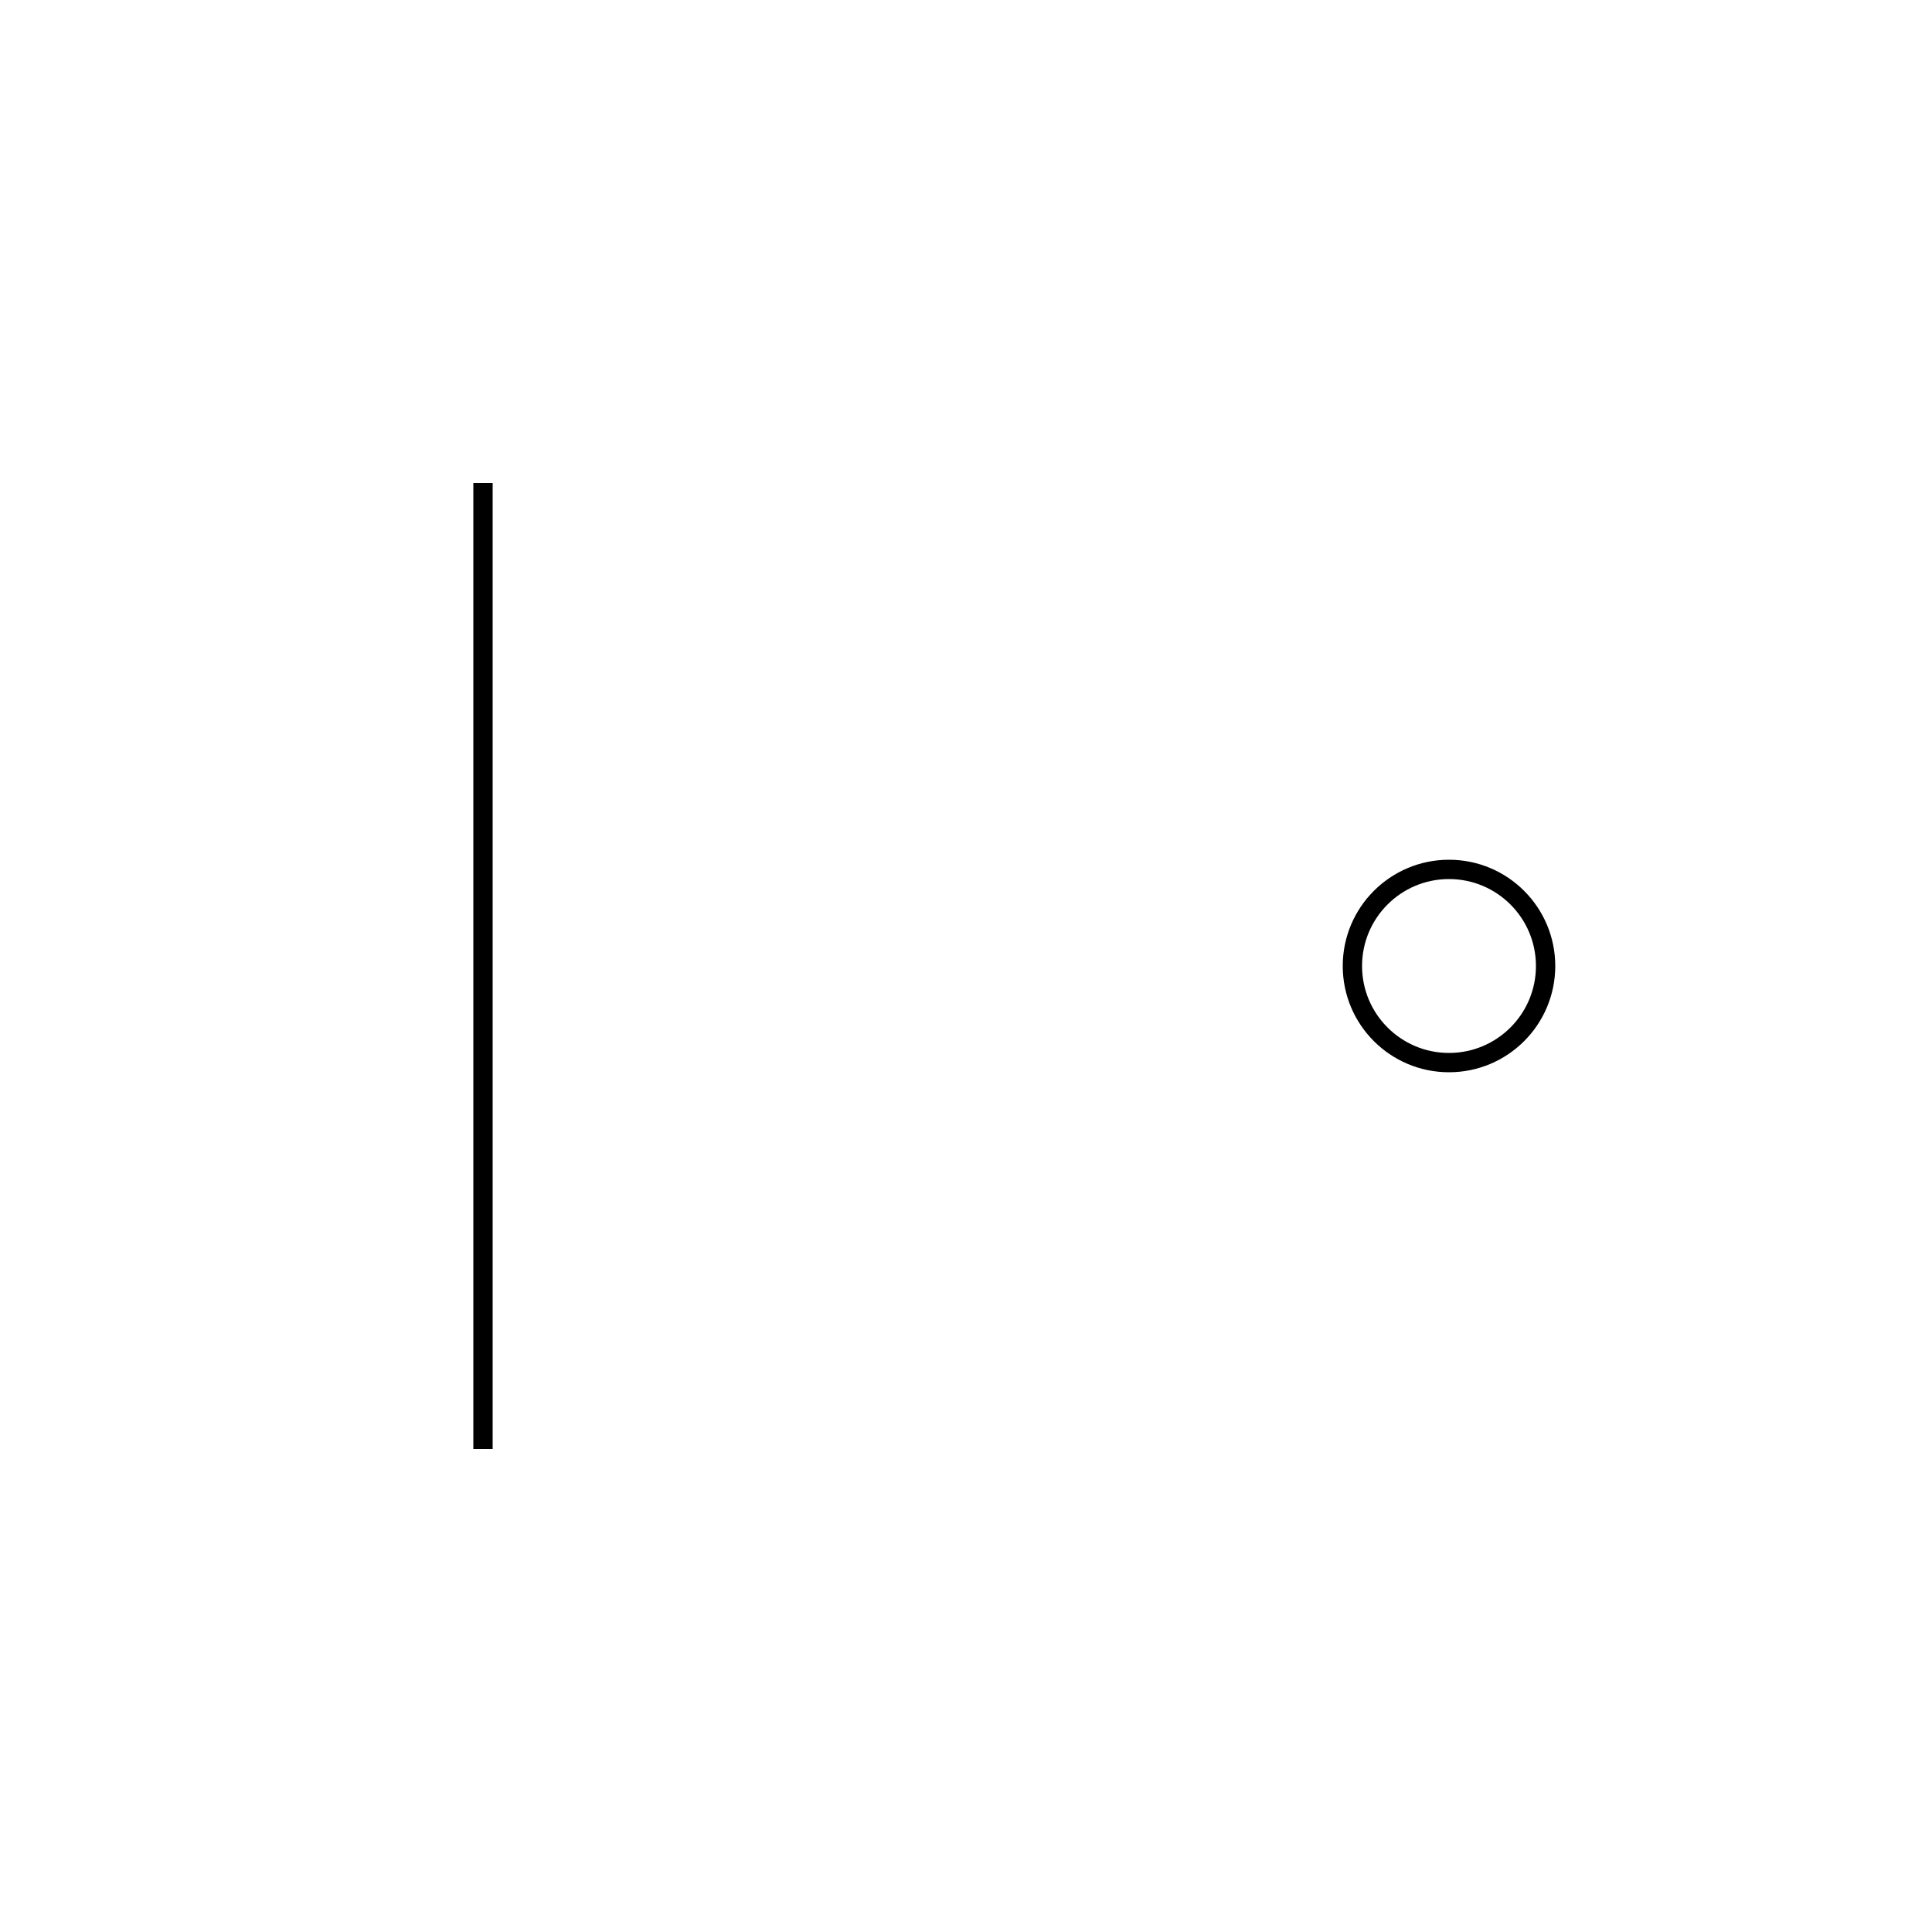
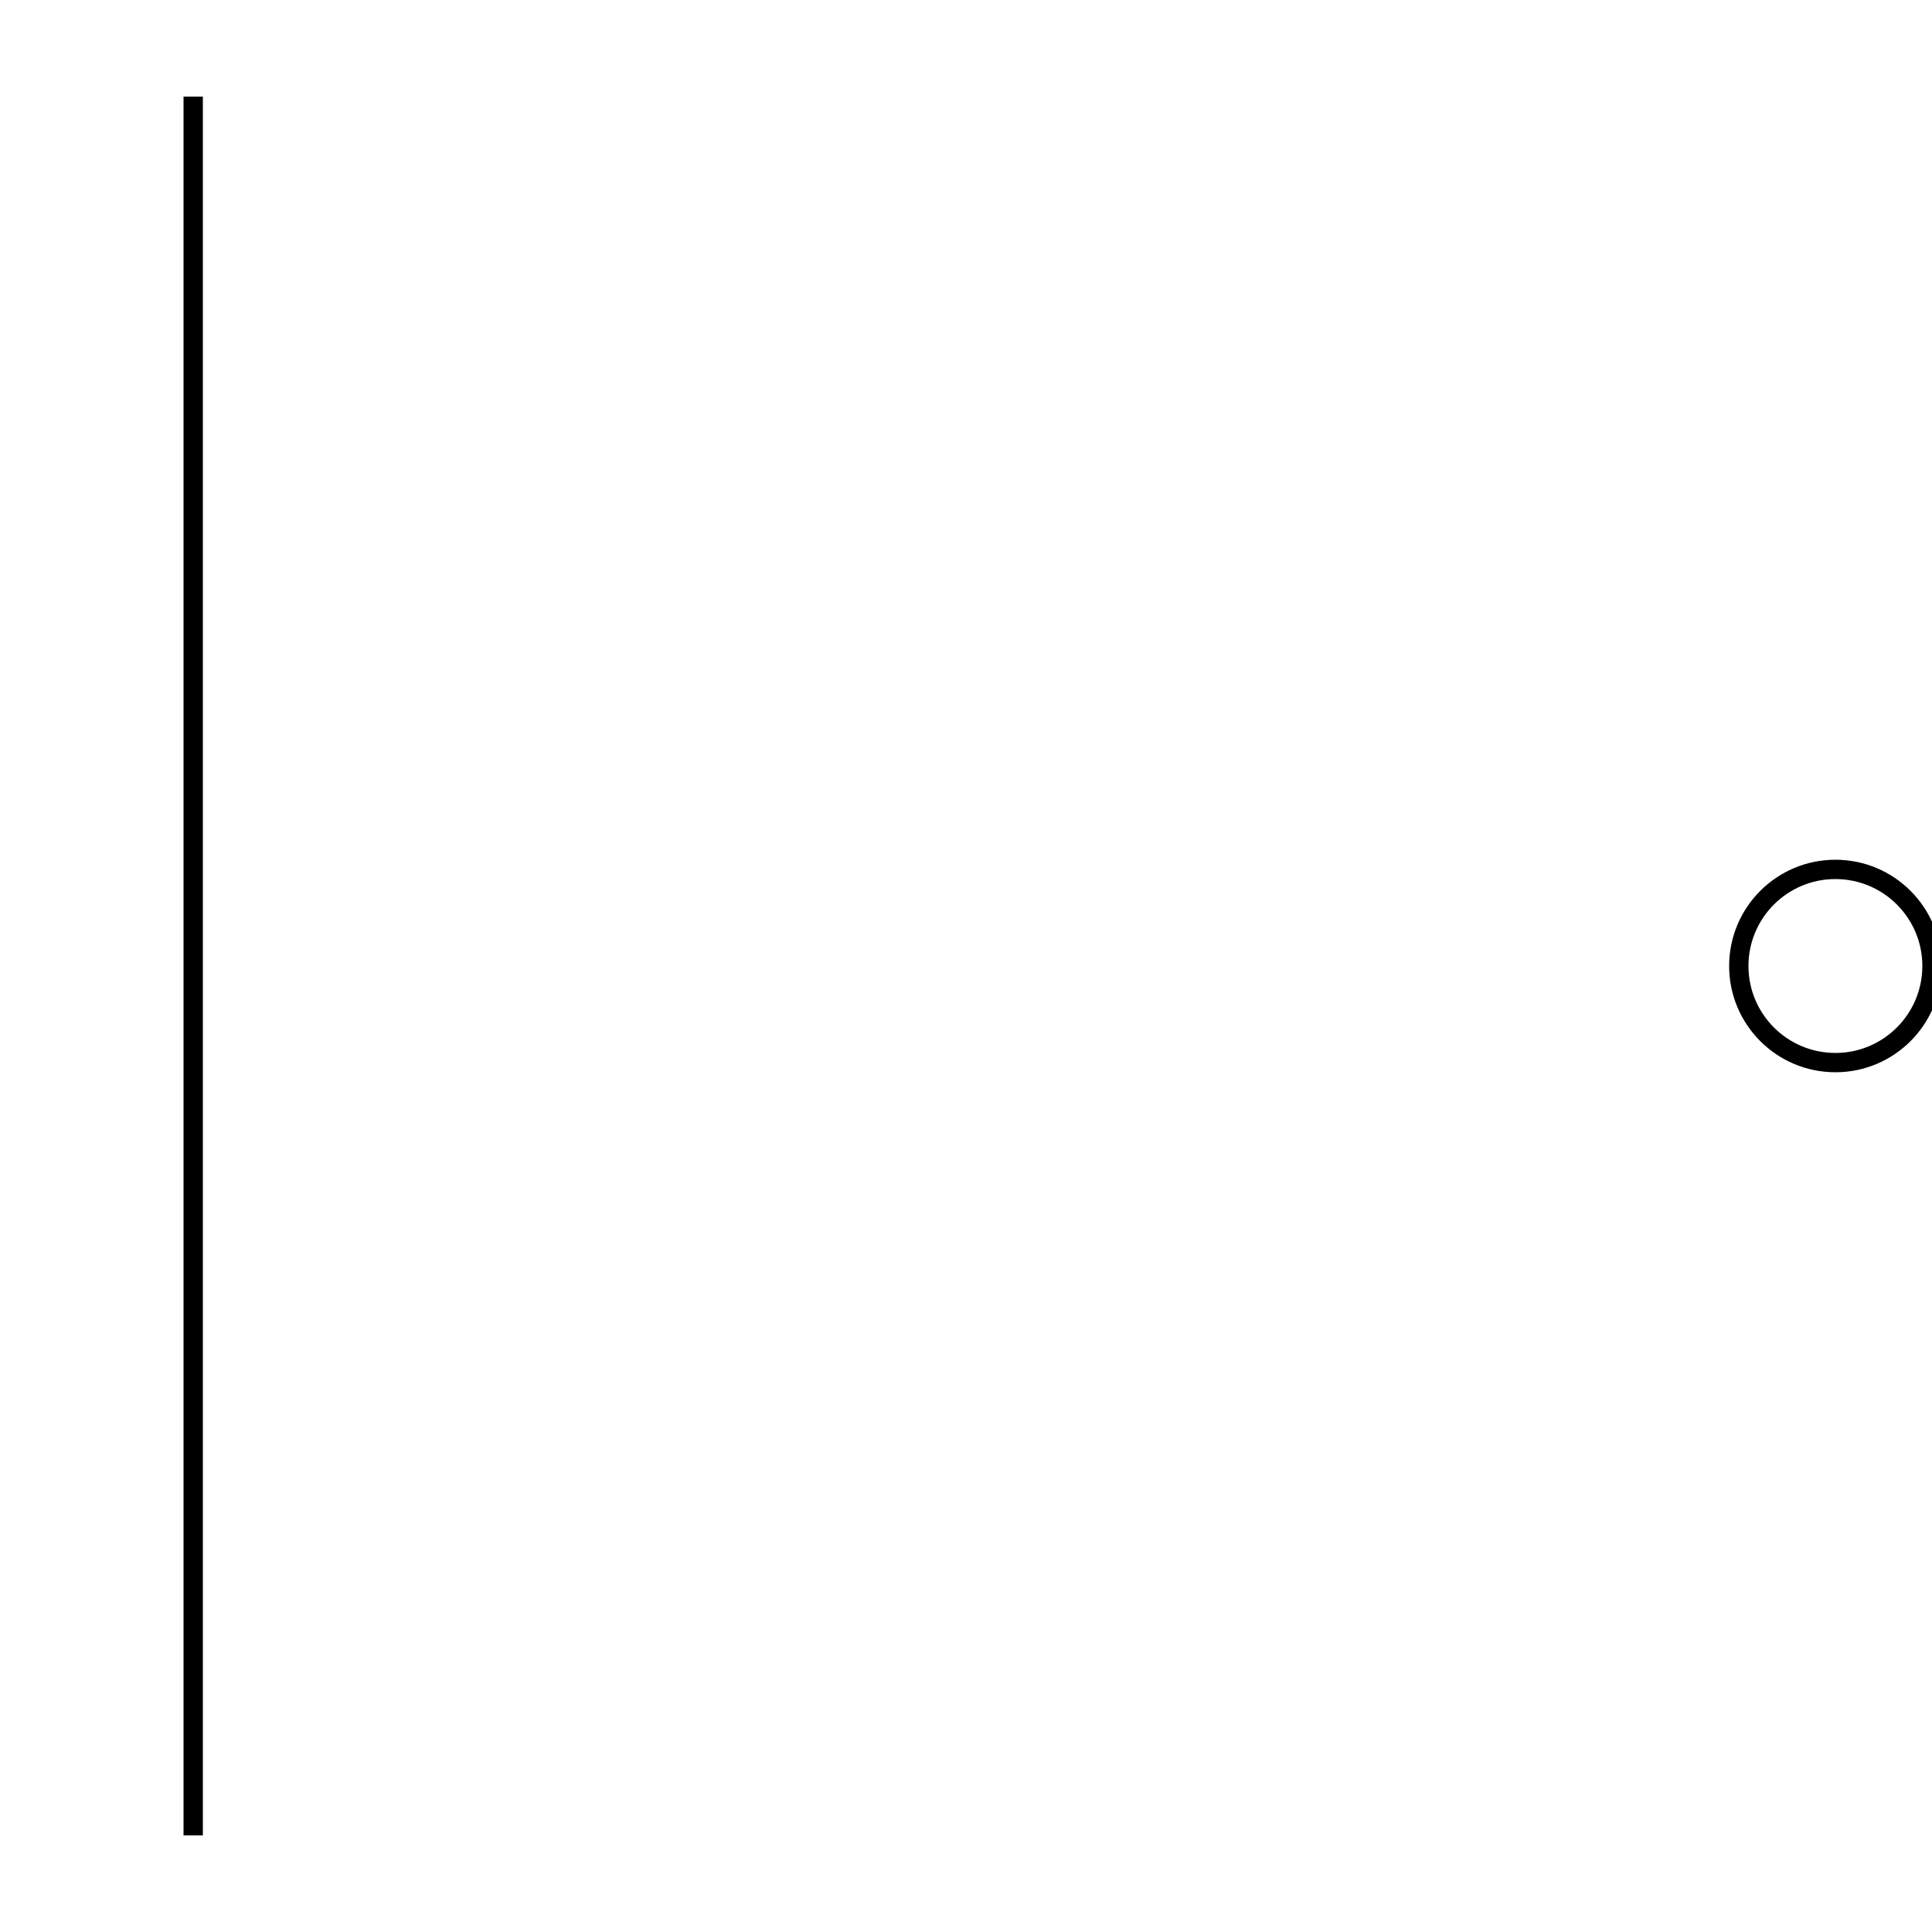
<svg xmlns="http://www.w3.org/2000/svg" viewBox="0 0 100 100">
  <g style="fill:none; stroke:#000">
-     <path className="triangle" d="M25,25 v50, l45,-25 z" />
-     <circle cx="75" cy="50" r="5" />
+     <path className="triangle" d="M10,5 v90, l79.5,-45 z" />
+     <circle cx="95" cy="50" r="5" />
  </g>
</svg>
